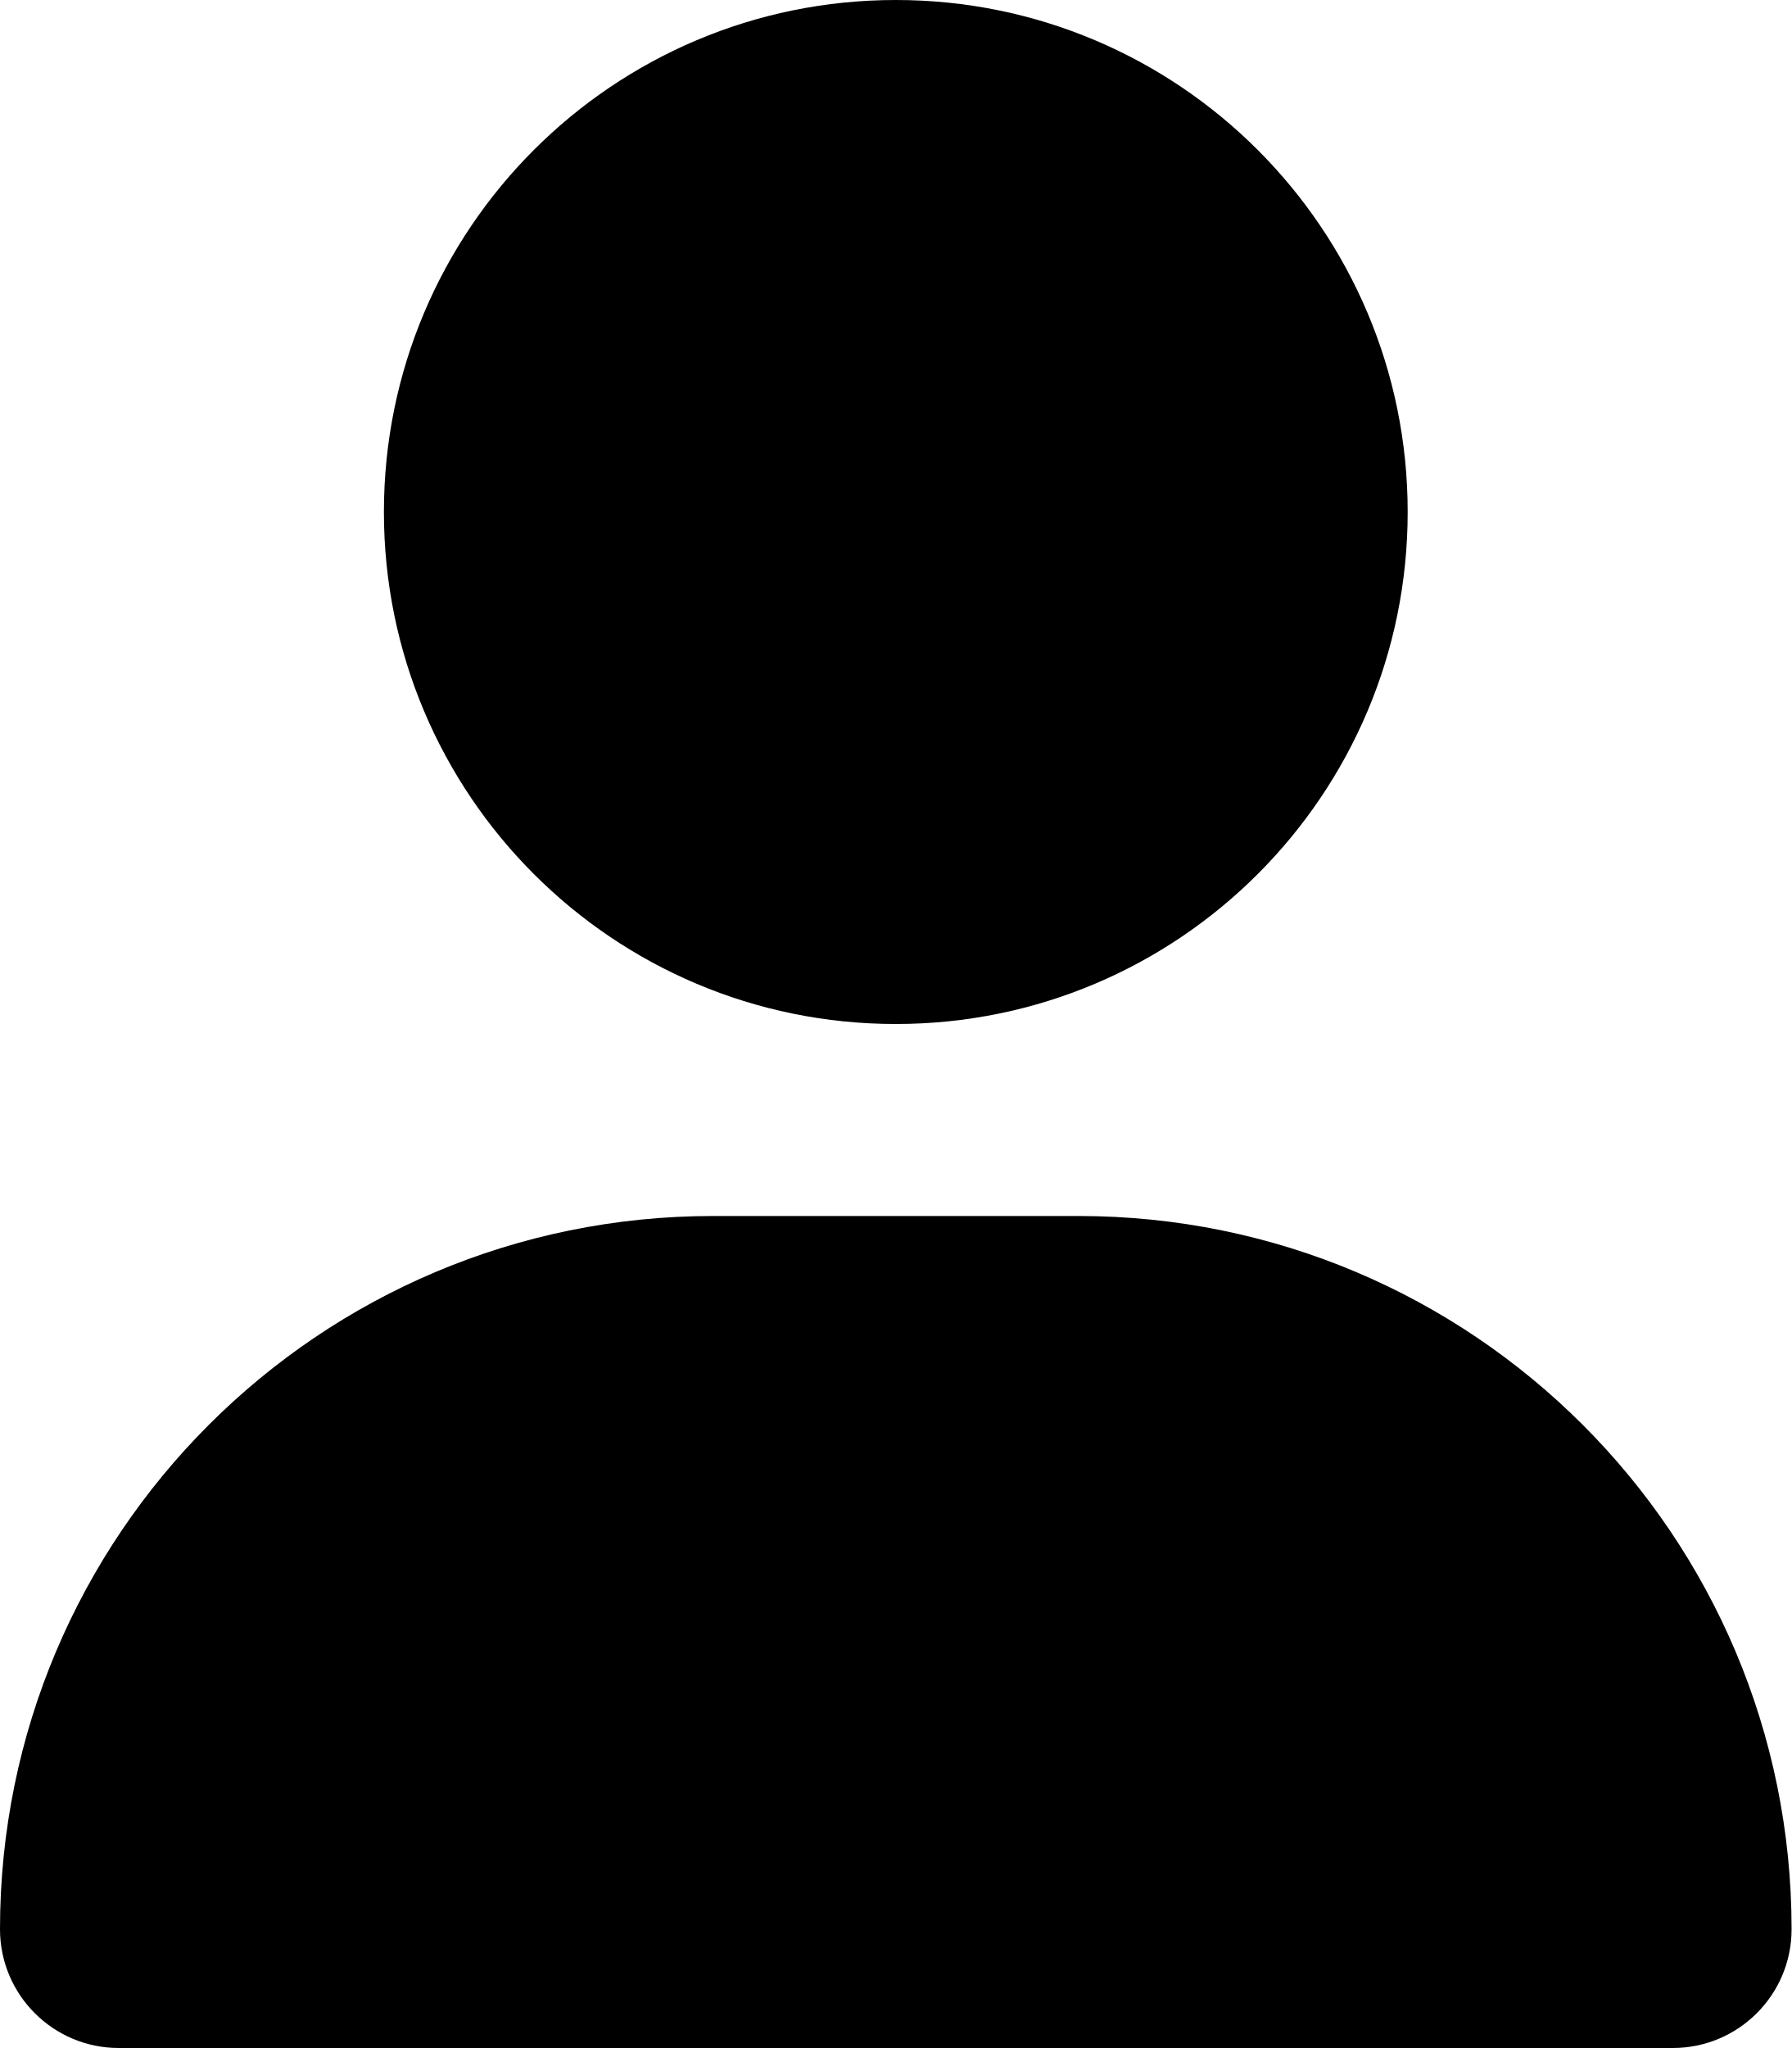
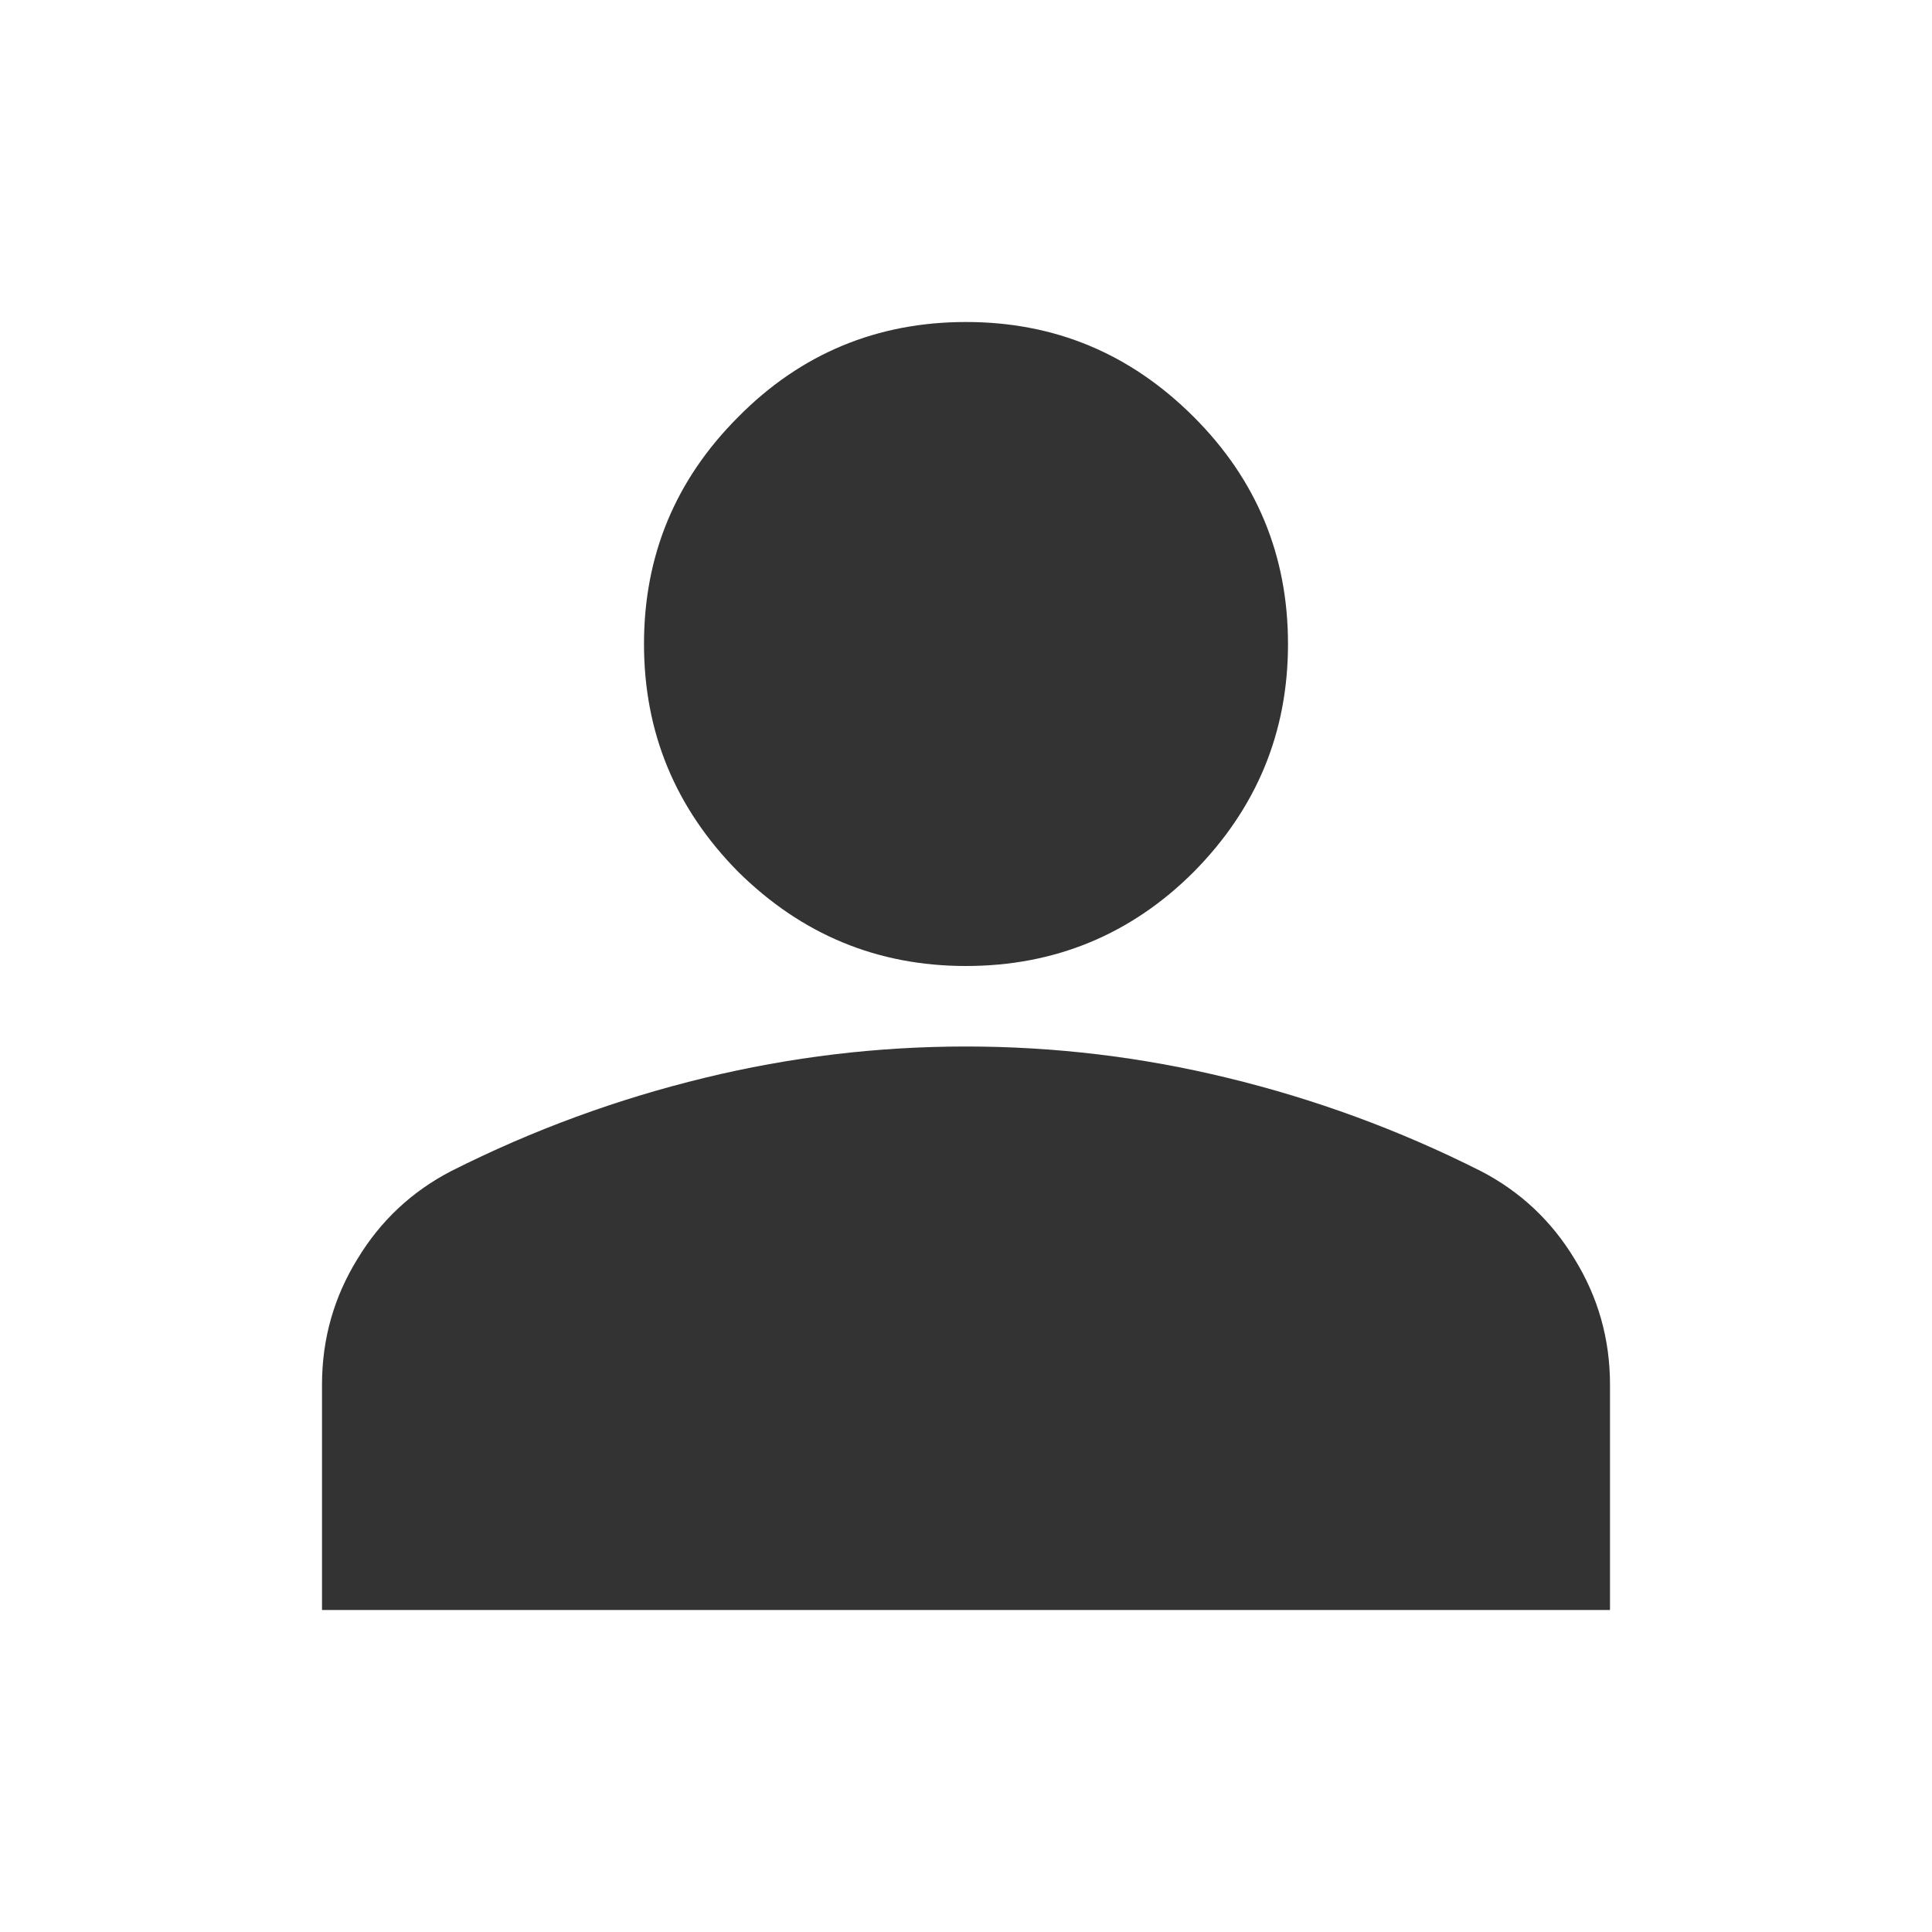
- <svg xmlns="http://www.w3.org/2000/svg" viewBox="0 0 448 512">
-   <path d="M224 256A128 128 0 1 0 224 0a128 128 0 1 0 0 256zm-45.7 48C79.8 304 0 383.8 0 482.3C0 498.7 13.3 512 29.7 512H418.3c16.4 0 29.7-13.3 29.7-29.7C448 383.8 368.2 304 269.7 304H178.3z" />
+ <svg xmlns="http://www.w3.org/2000/svg" id="Layer_1" data-name="Layer 1" viewBox="0 0 24 24">
+   <defs>
+     <style>
+       .cls-1 {
+         fill: #333;
+       }
+     </style>
+   </defs>
+   <path class="cls-1" d="M12,12c-1.1,0-2.04-.39-2.83-1.17-.78-.79-1.17-1.73-1.17-2.83s.39-2.04,1.17-2.82c.78-.79,1.73-1.18,2.83-1.18s2.04.39,2.83,1.18c.78.78,1.17,1.72,1.17,2.82s-.39,2.04-1.17,2.83c-.78.78-1.73,1.17-2.83,1.17ZM4,20v-2.8c0-.57.15-1.09.44-1.56.29-.48.68-.84,1.16-1.09,1.03-.52,2.08-.9,3.15-1.16s2.15-.39,3.25-.39,2.18.13,3.25.39,2.12.64,3.15,1.16c.48.25.87.61,1.16,1.09.29.47.44.99.44,1.56v2.8H4Z" />
</svg>
